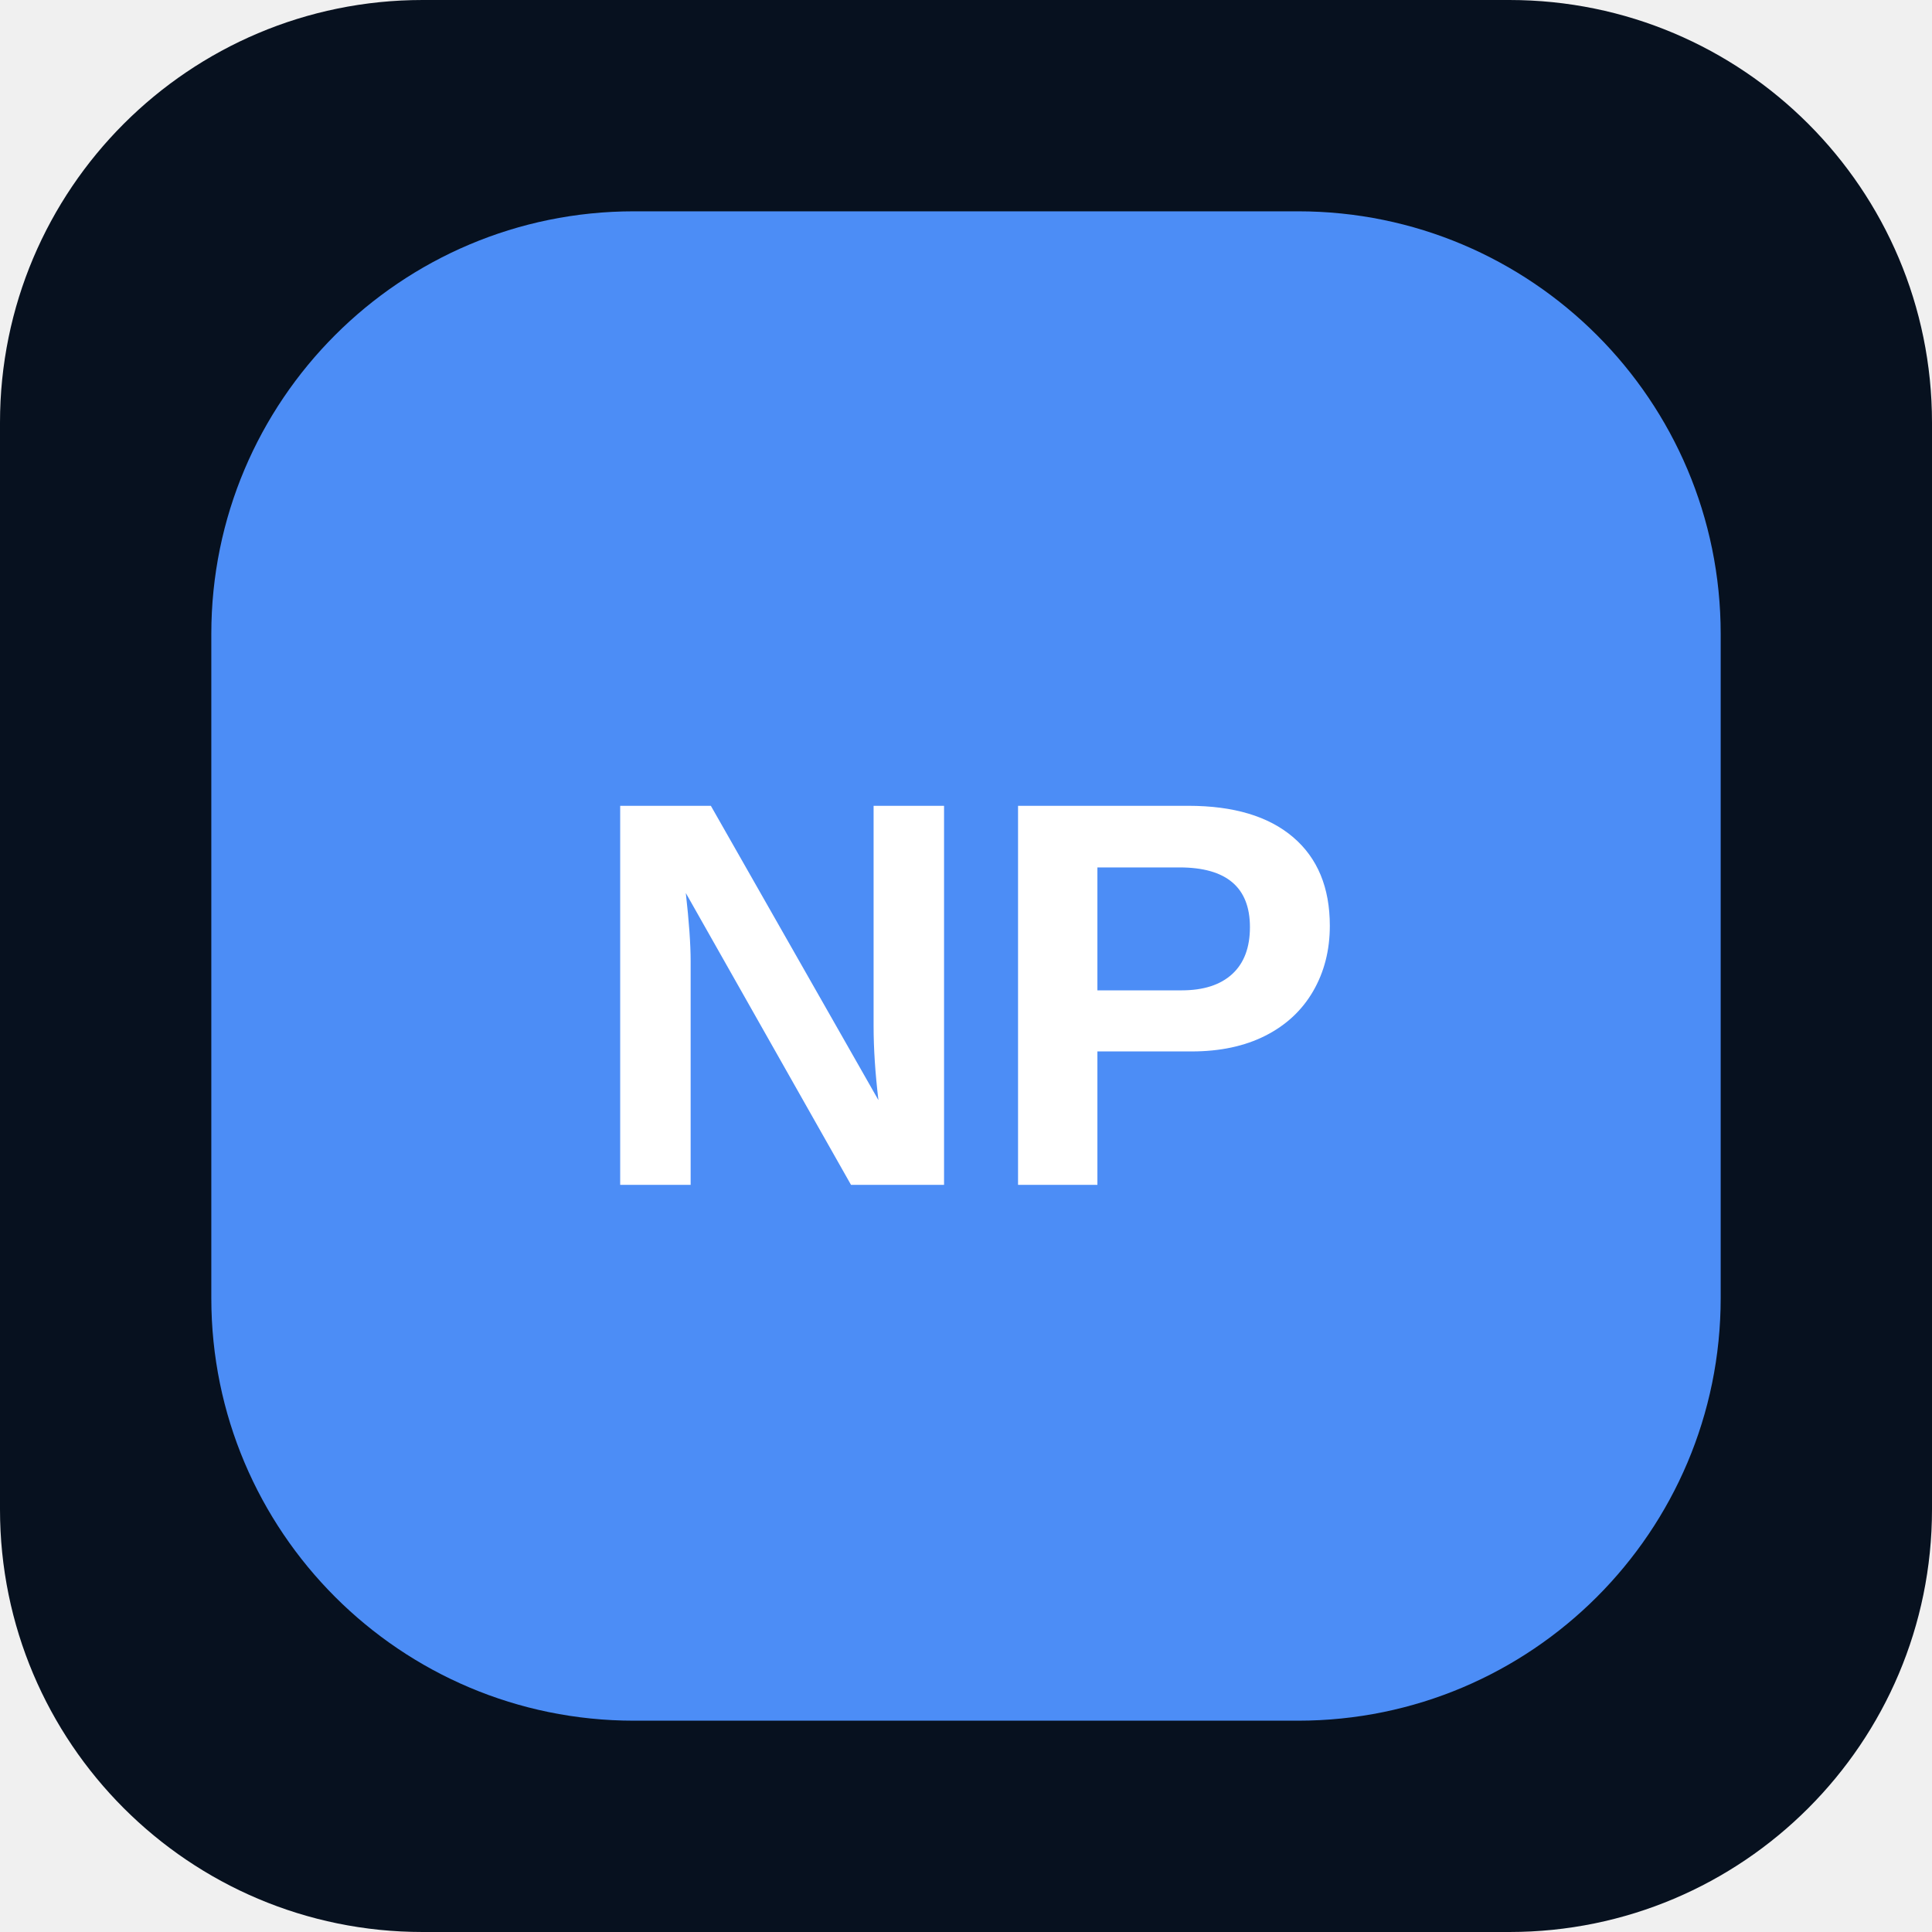
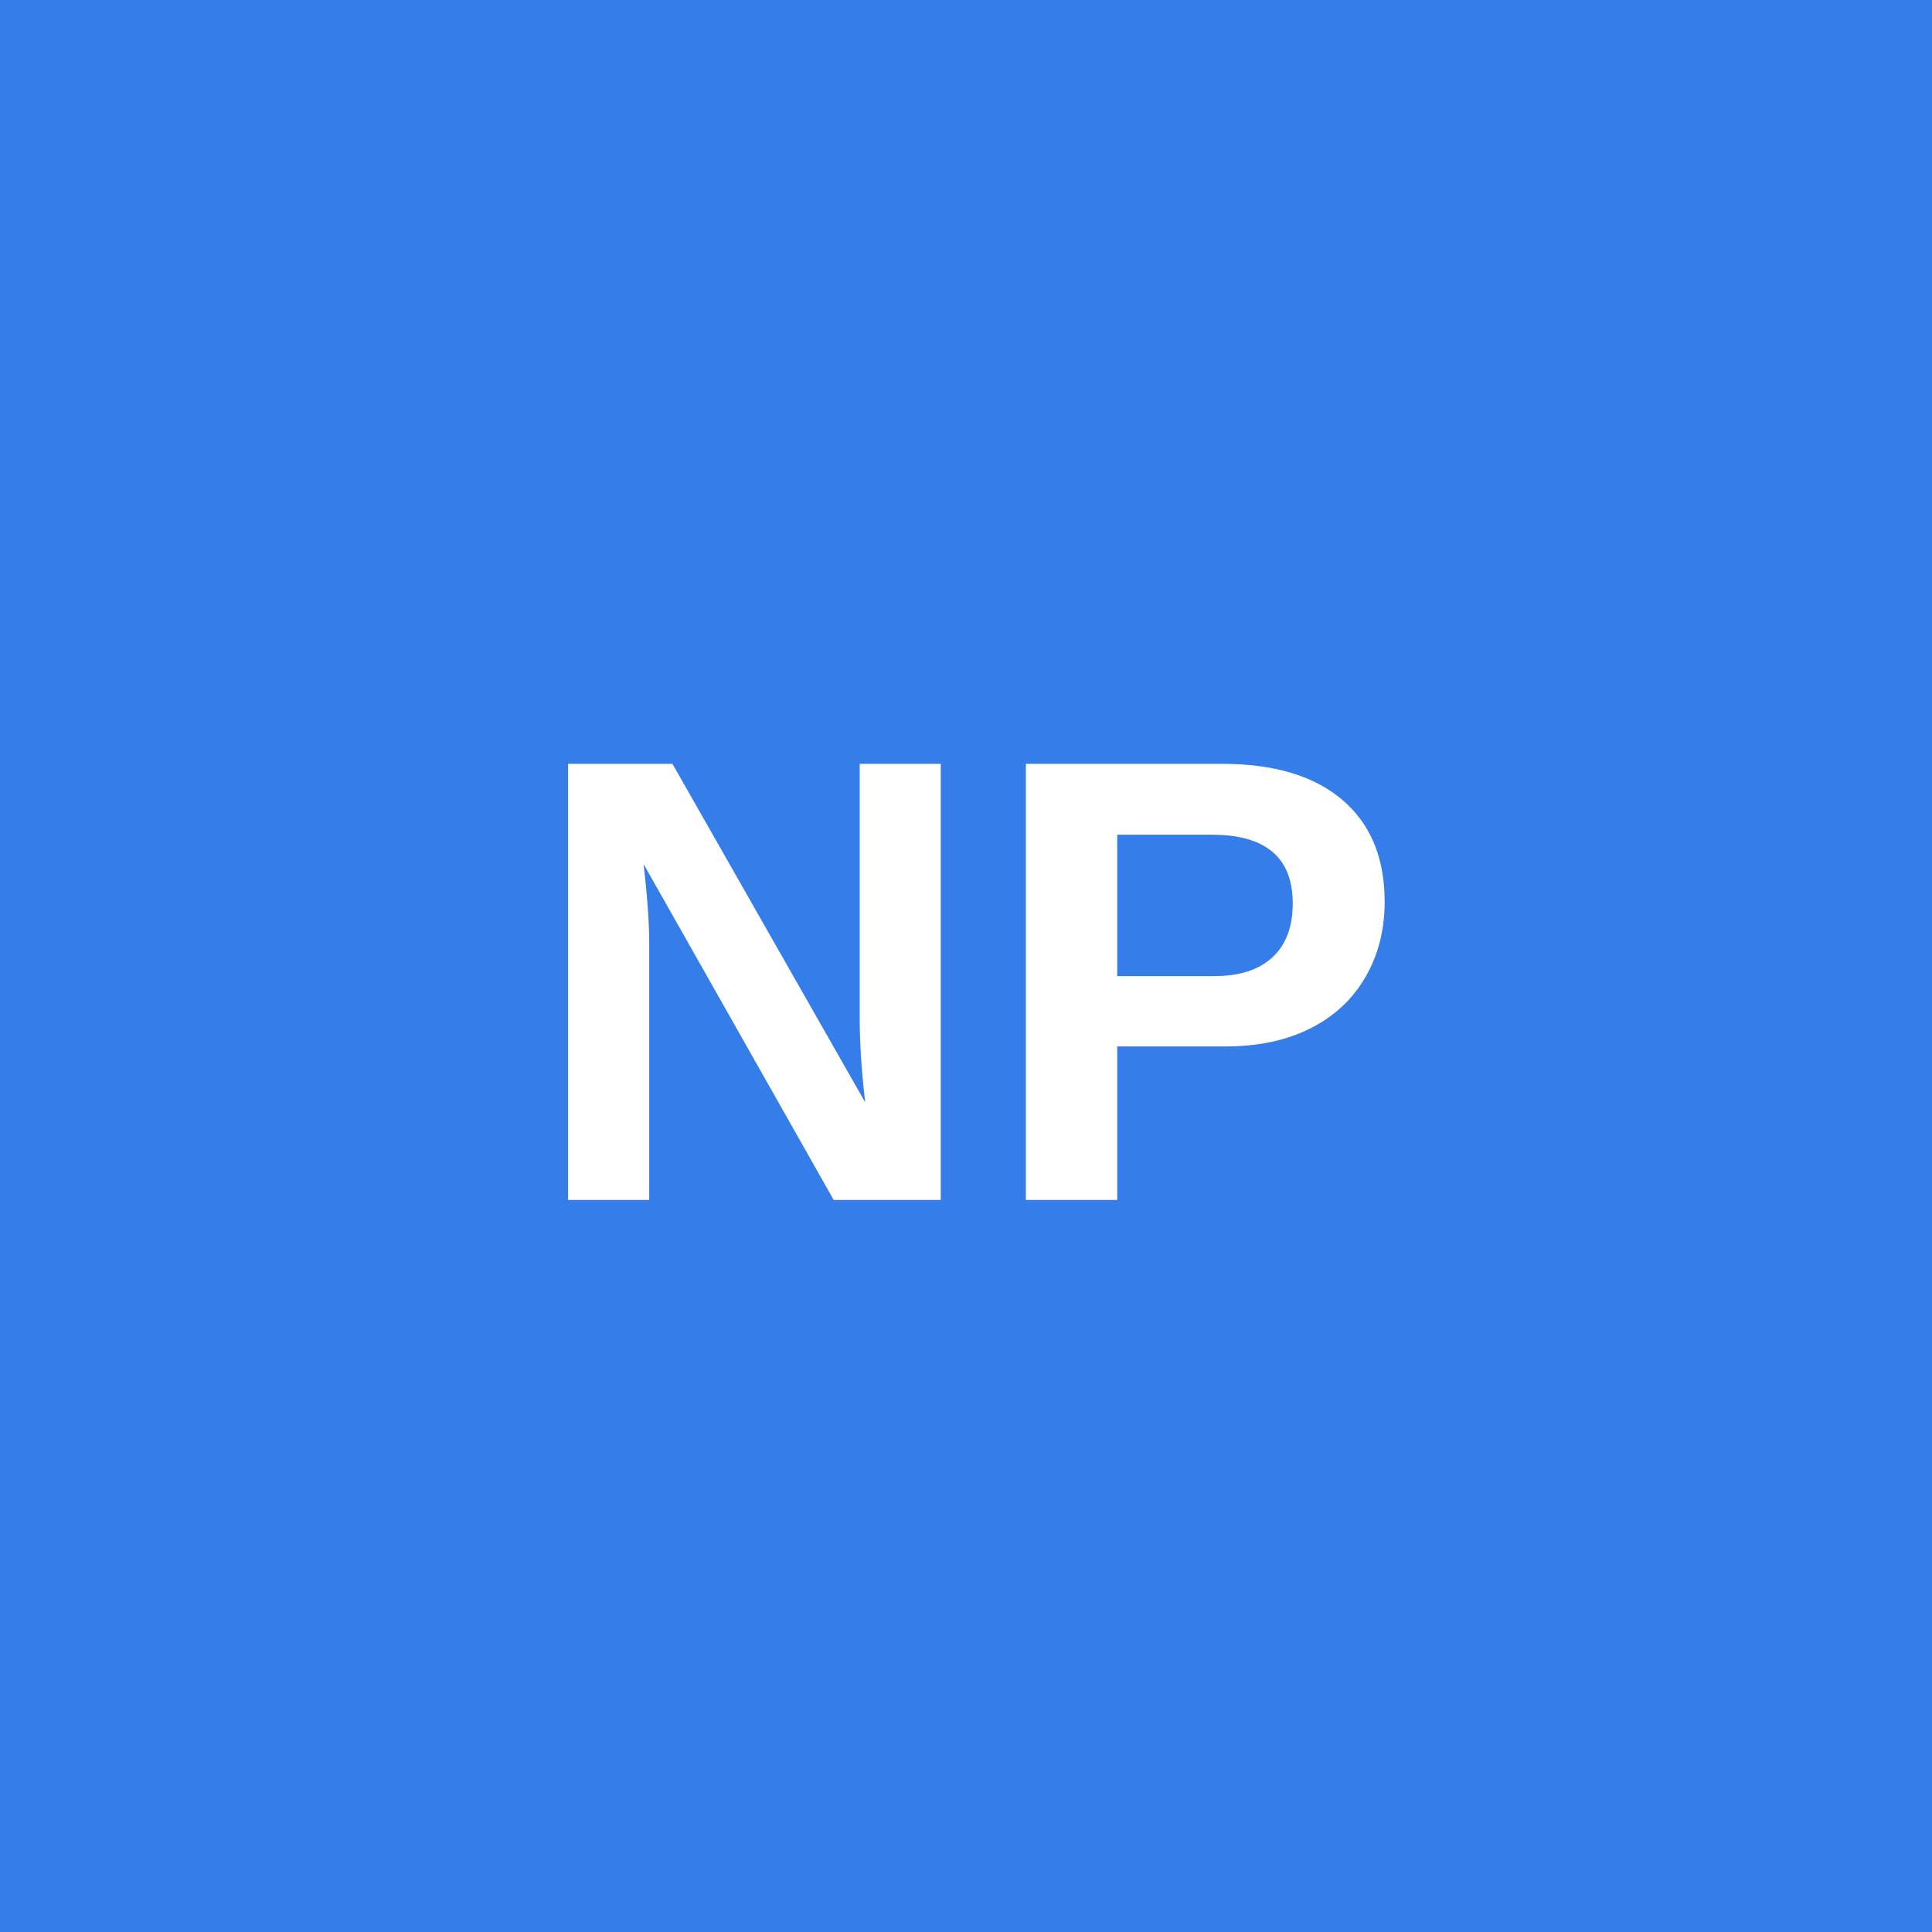
<svg xmlns="http://www.w3.org/2000/svg" width="512" height="512" viewBox="0 0 512 512">
-   <rect width="512" height="512" rx="112" fill="#07111f" />
-   <rect x="56" y="56" width="400" height="400" rx="112" fill="url(#g)" />
-   <text x="256" y="314" text-anchor="middle" font-family="Arial,Helvetica,sans-serif" font-size="146" font-weight="900" fill="white">NP</text>
+   <rect width="512" height="512" fill="url(#g)" />
+   <text x="256" y="318" text-anchor="middle" font-family="Arial,Helvetica,sans-serif" font-size="168" font-weight="900" fill="white">NP</text>
  <defs>
-     <linearGradient id="g" x1="56" y1="56" x2="456" y2="456">
-       <stop stop-color="#4c8df6" />
+     <linearGradient id="g" x1="0" y1="0" x2="512" y2="512">
+       <stop stop-color="#357de8" />
      <stop offset="1" stop-color="#80b5ff" />
    </linearGradient>
  </defs>
</svg>
